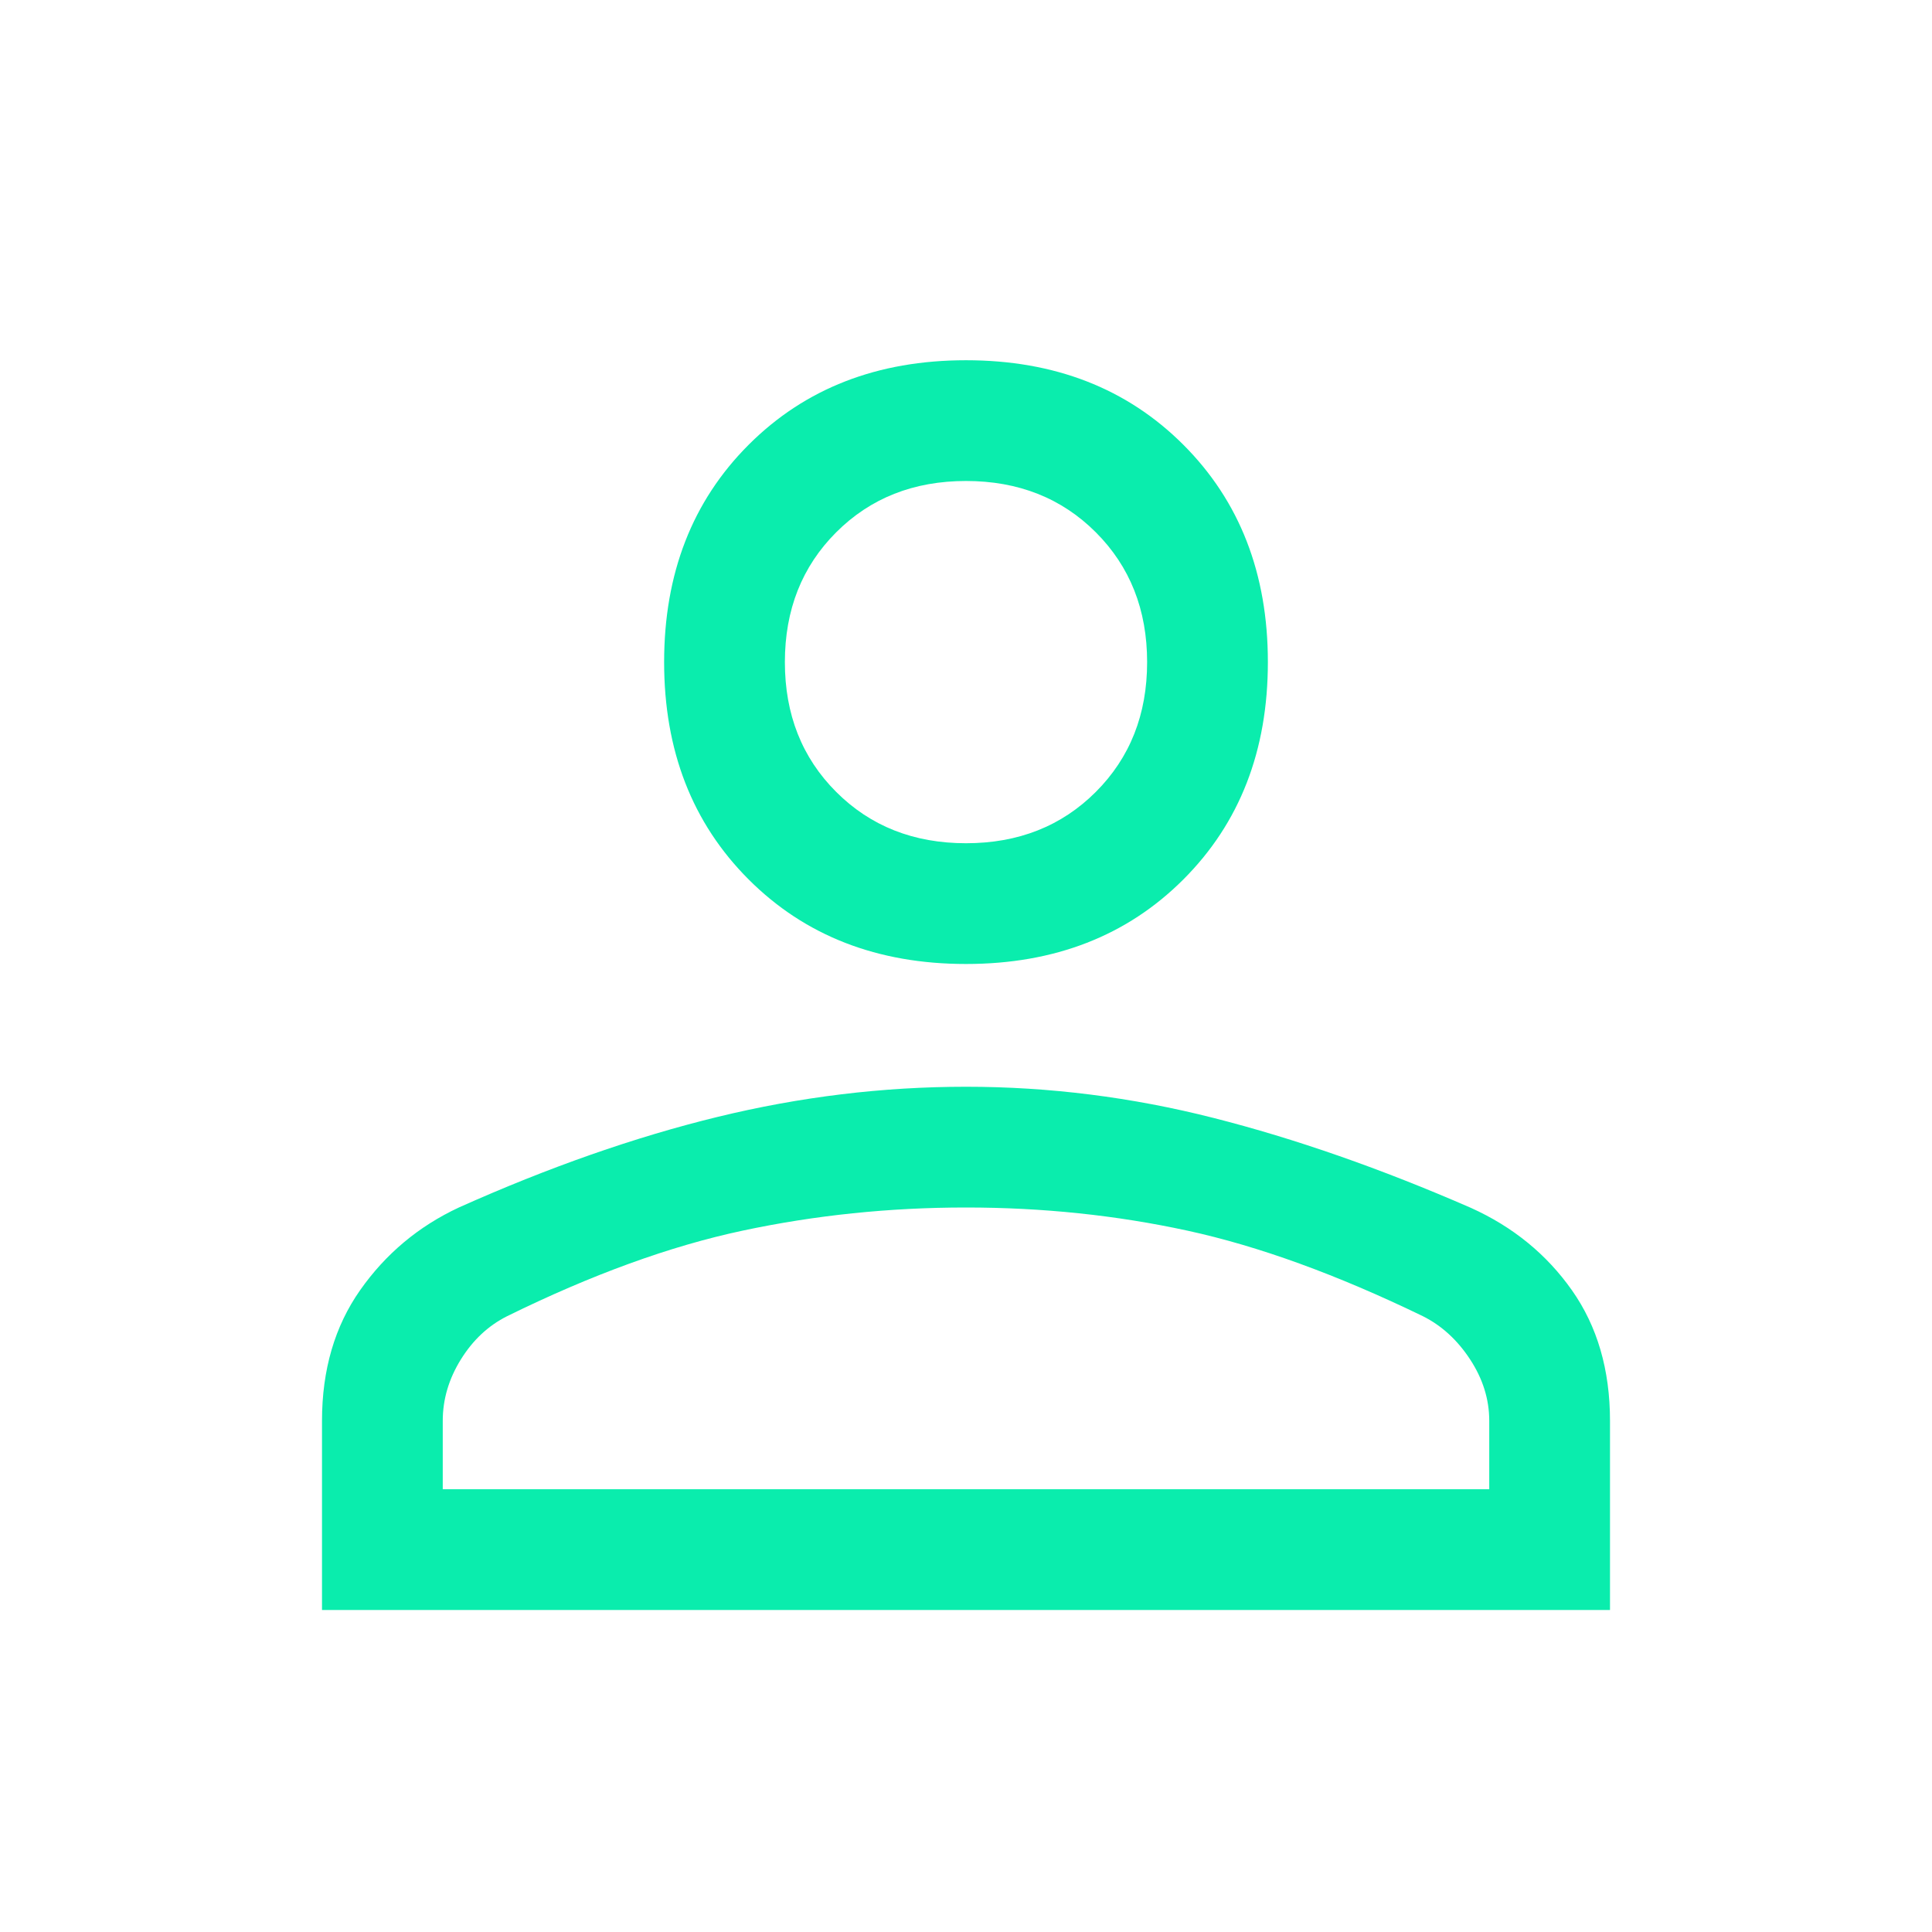
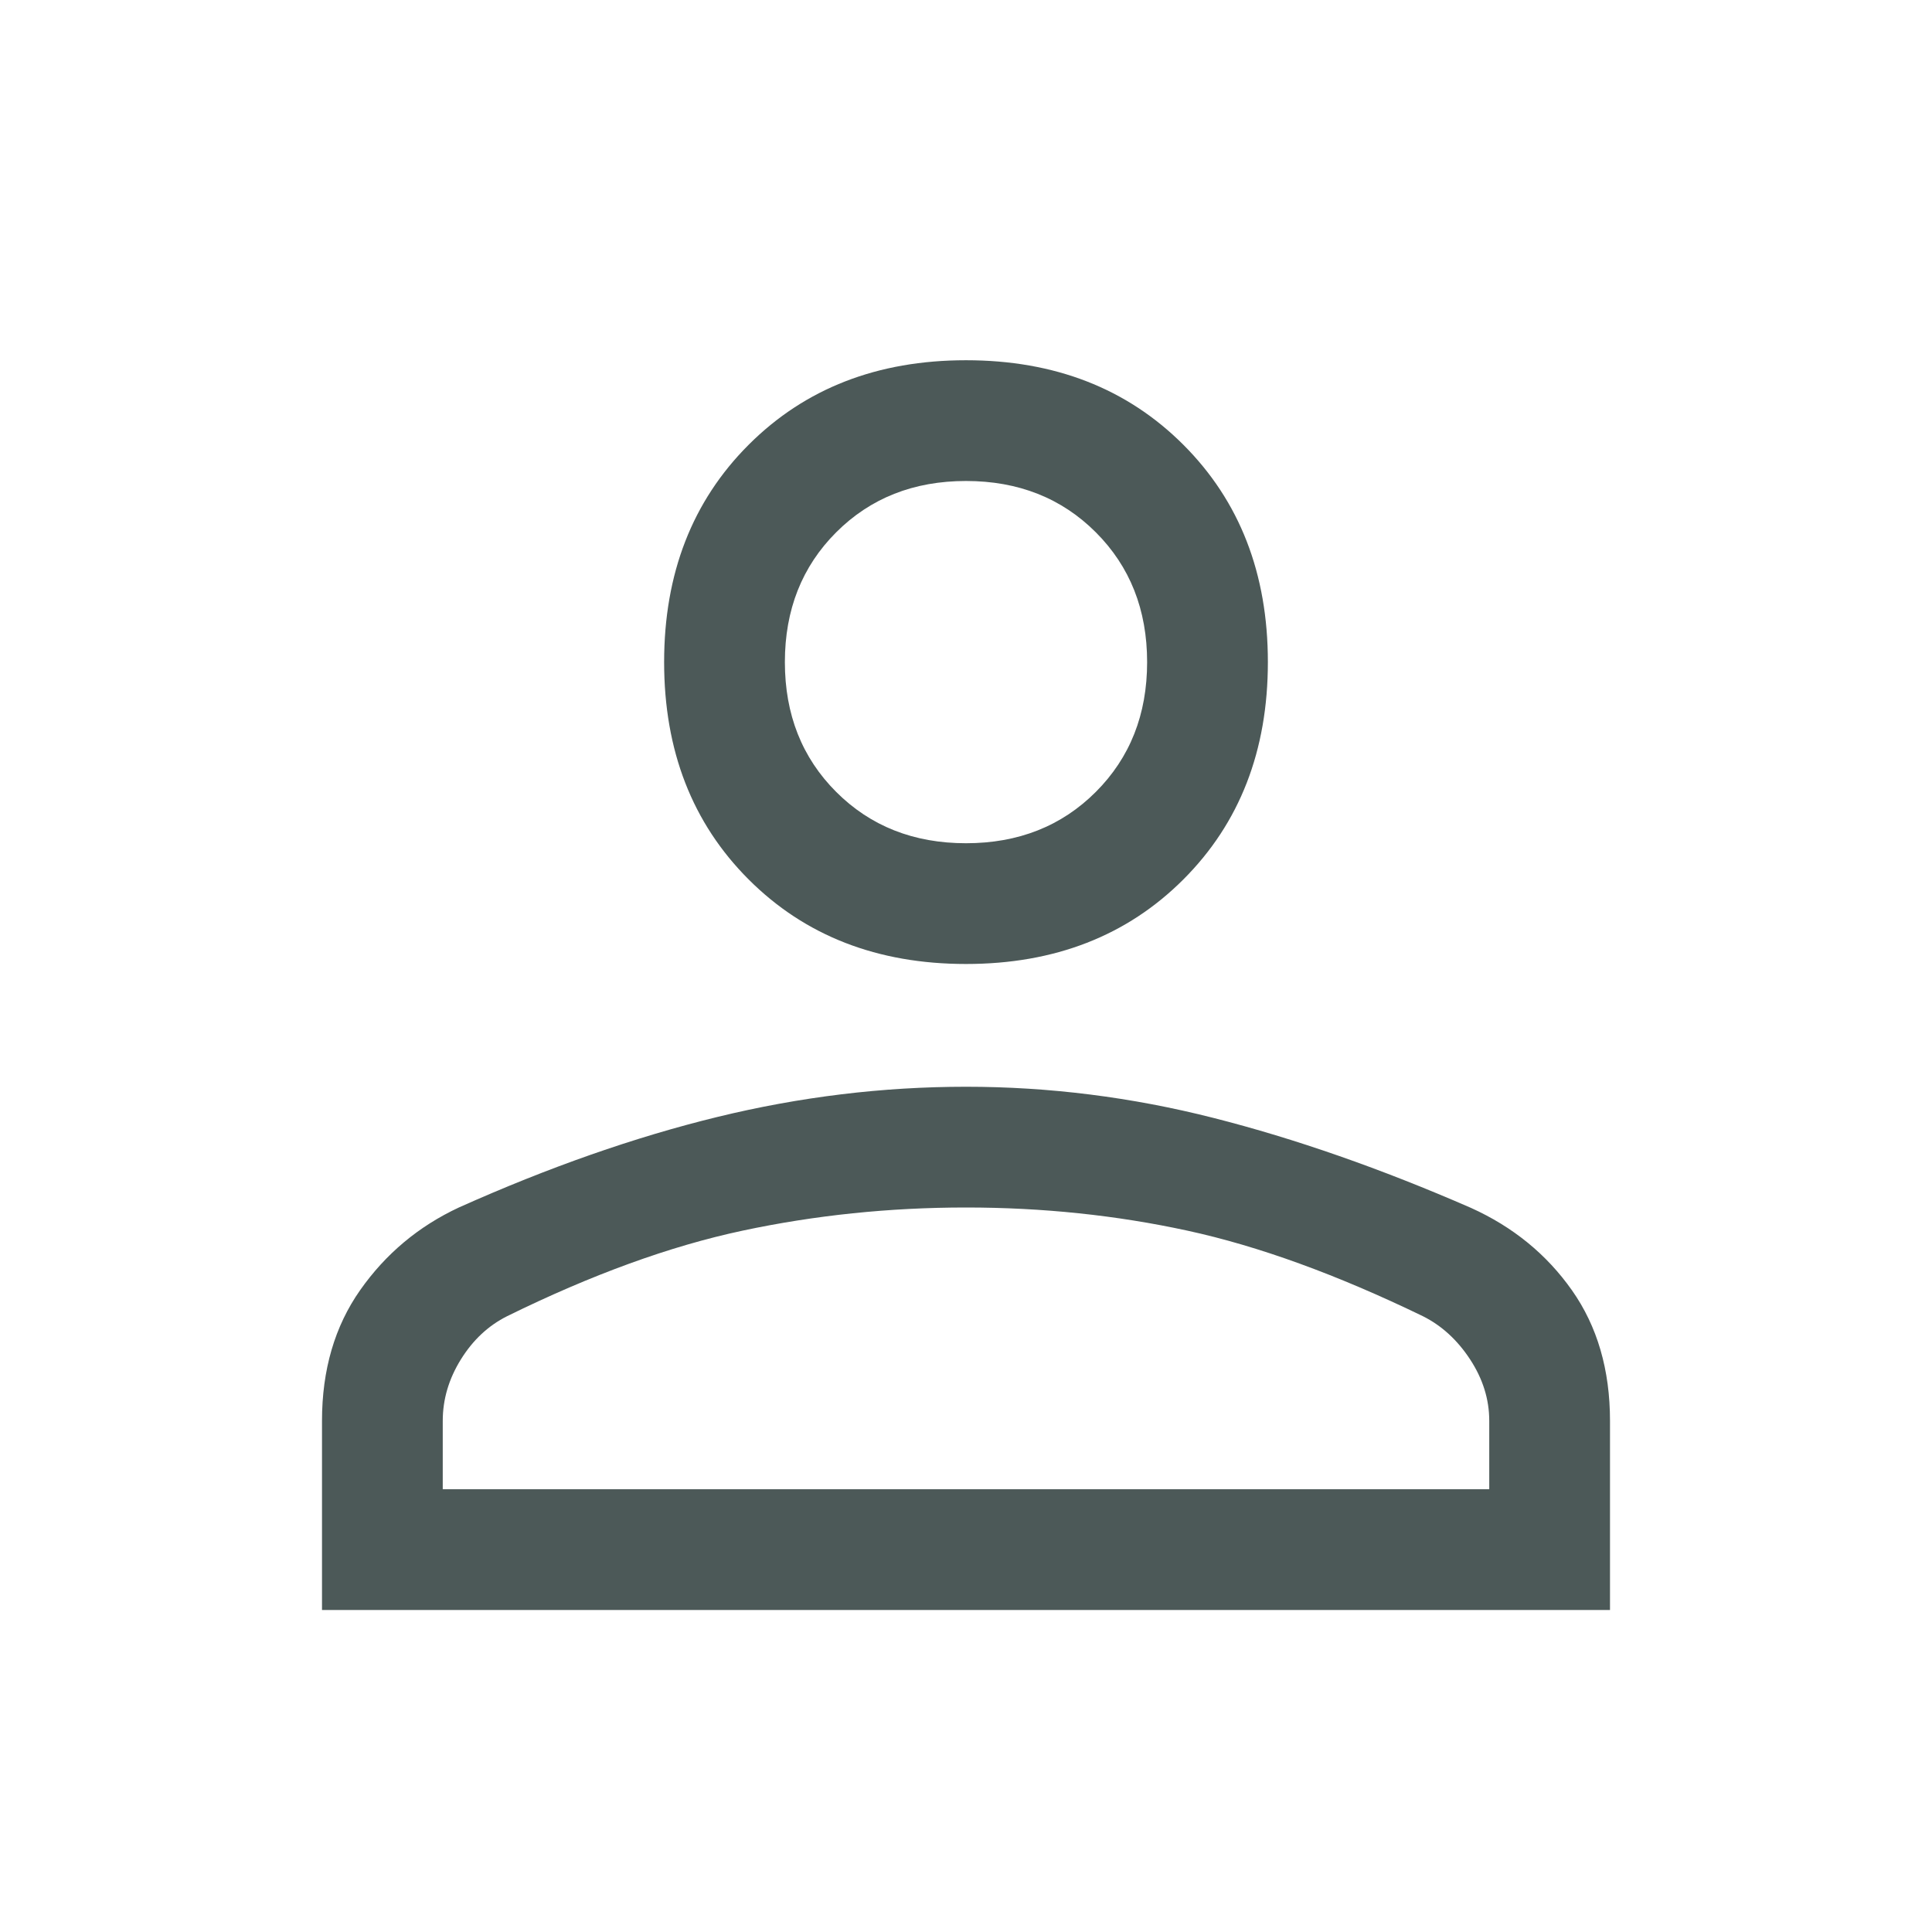
<svg xmlns="http://www.w3.org/2000/svg" height="48" viewBox="0 -960 960 960" width="48">
-   <path d="M480-481q-66 0-108-42t-42-108q0-66 42-108t108-42q66 0 108 42t42 108q0 66-42 108t-108 42ZM160-160v-94q0-38 19-65t49-41q67-30 128.5-45T480-420q62 0 123 15.5t127.921 44.694q31.301 14.126 50.19 40.966Q800-292 800-254v94H160Zm60-60h520v-34q0-16-9.5-30.5T707-306q-64-31-117-42.5T480-360q-57 0-111 11.5T252-306q-14 7-23 21.5t-9 30.5v34Zm260-321q39 0 64.5-25.5T570-631q0-39-25.5-64.5T480-721q-39 0-64.5 25.5T390-631q0 39 25.5 64.5T480-541Zm0-90Zm0 411Z" fill="#0AEDAD" />
+   <path d="M480-481q-66 0-108-42t-42-108q0-66 42-108t108-42q66 0 108 42t42 108q0 66-42 108t-108 42ZM160-160v-94q0-38 19-65t49-41q67-30 128.5-45T480-420q62 0 123 15.5t127.921 44.694q31.301 14.126 50.19 40.966Q800-292 800-254v94H160Zm60-60h520v-34q0-16-9.5-30.5T707-306q-64-31-117-42.5T480-360q-57 0-111 11.5T252-306q-14 7-23 21.5t-9 30.5v34Zm260-321q39 0 64.5-25.5T570-631q0-39-25.5-64.5T480-721q-39 0-64.5 25.5T390-631q0 39 25.5 64.5T480-541Zm0-90Zm0 411Z" fill="#4C5958" />
</svg>
